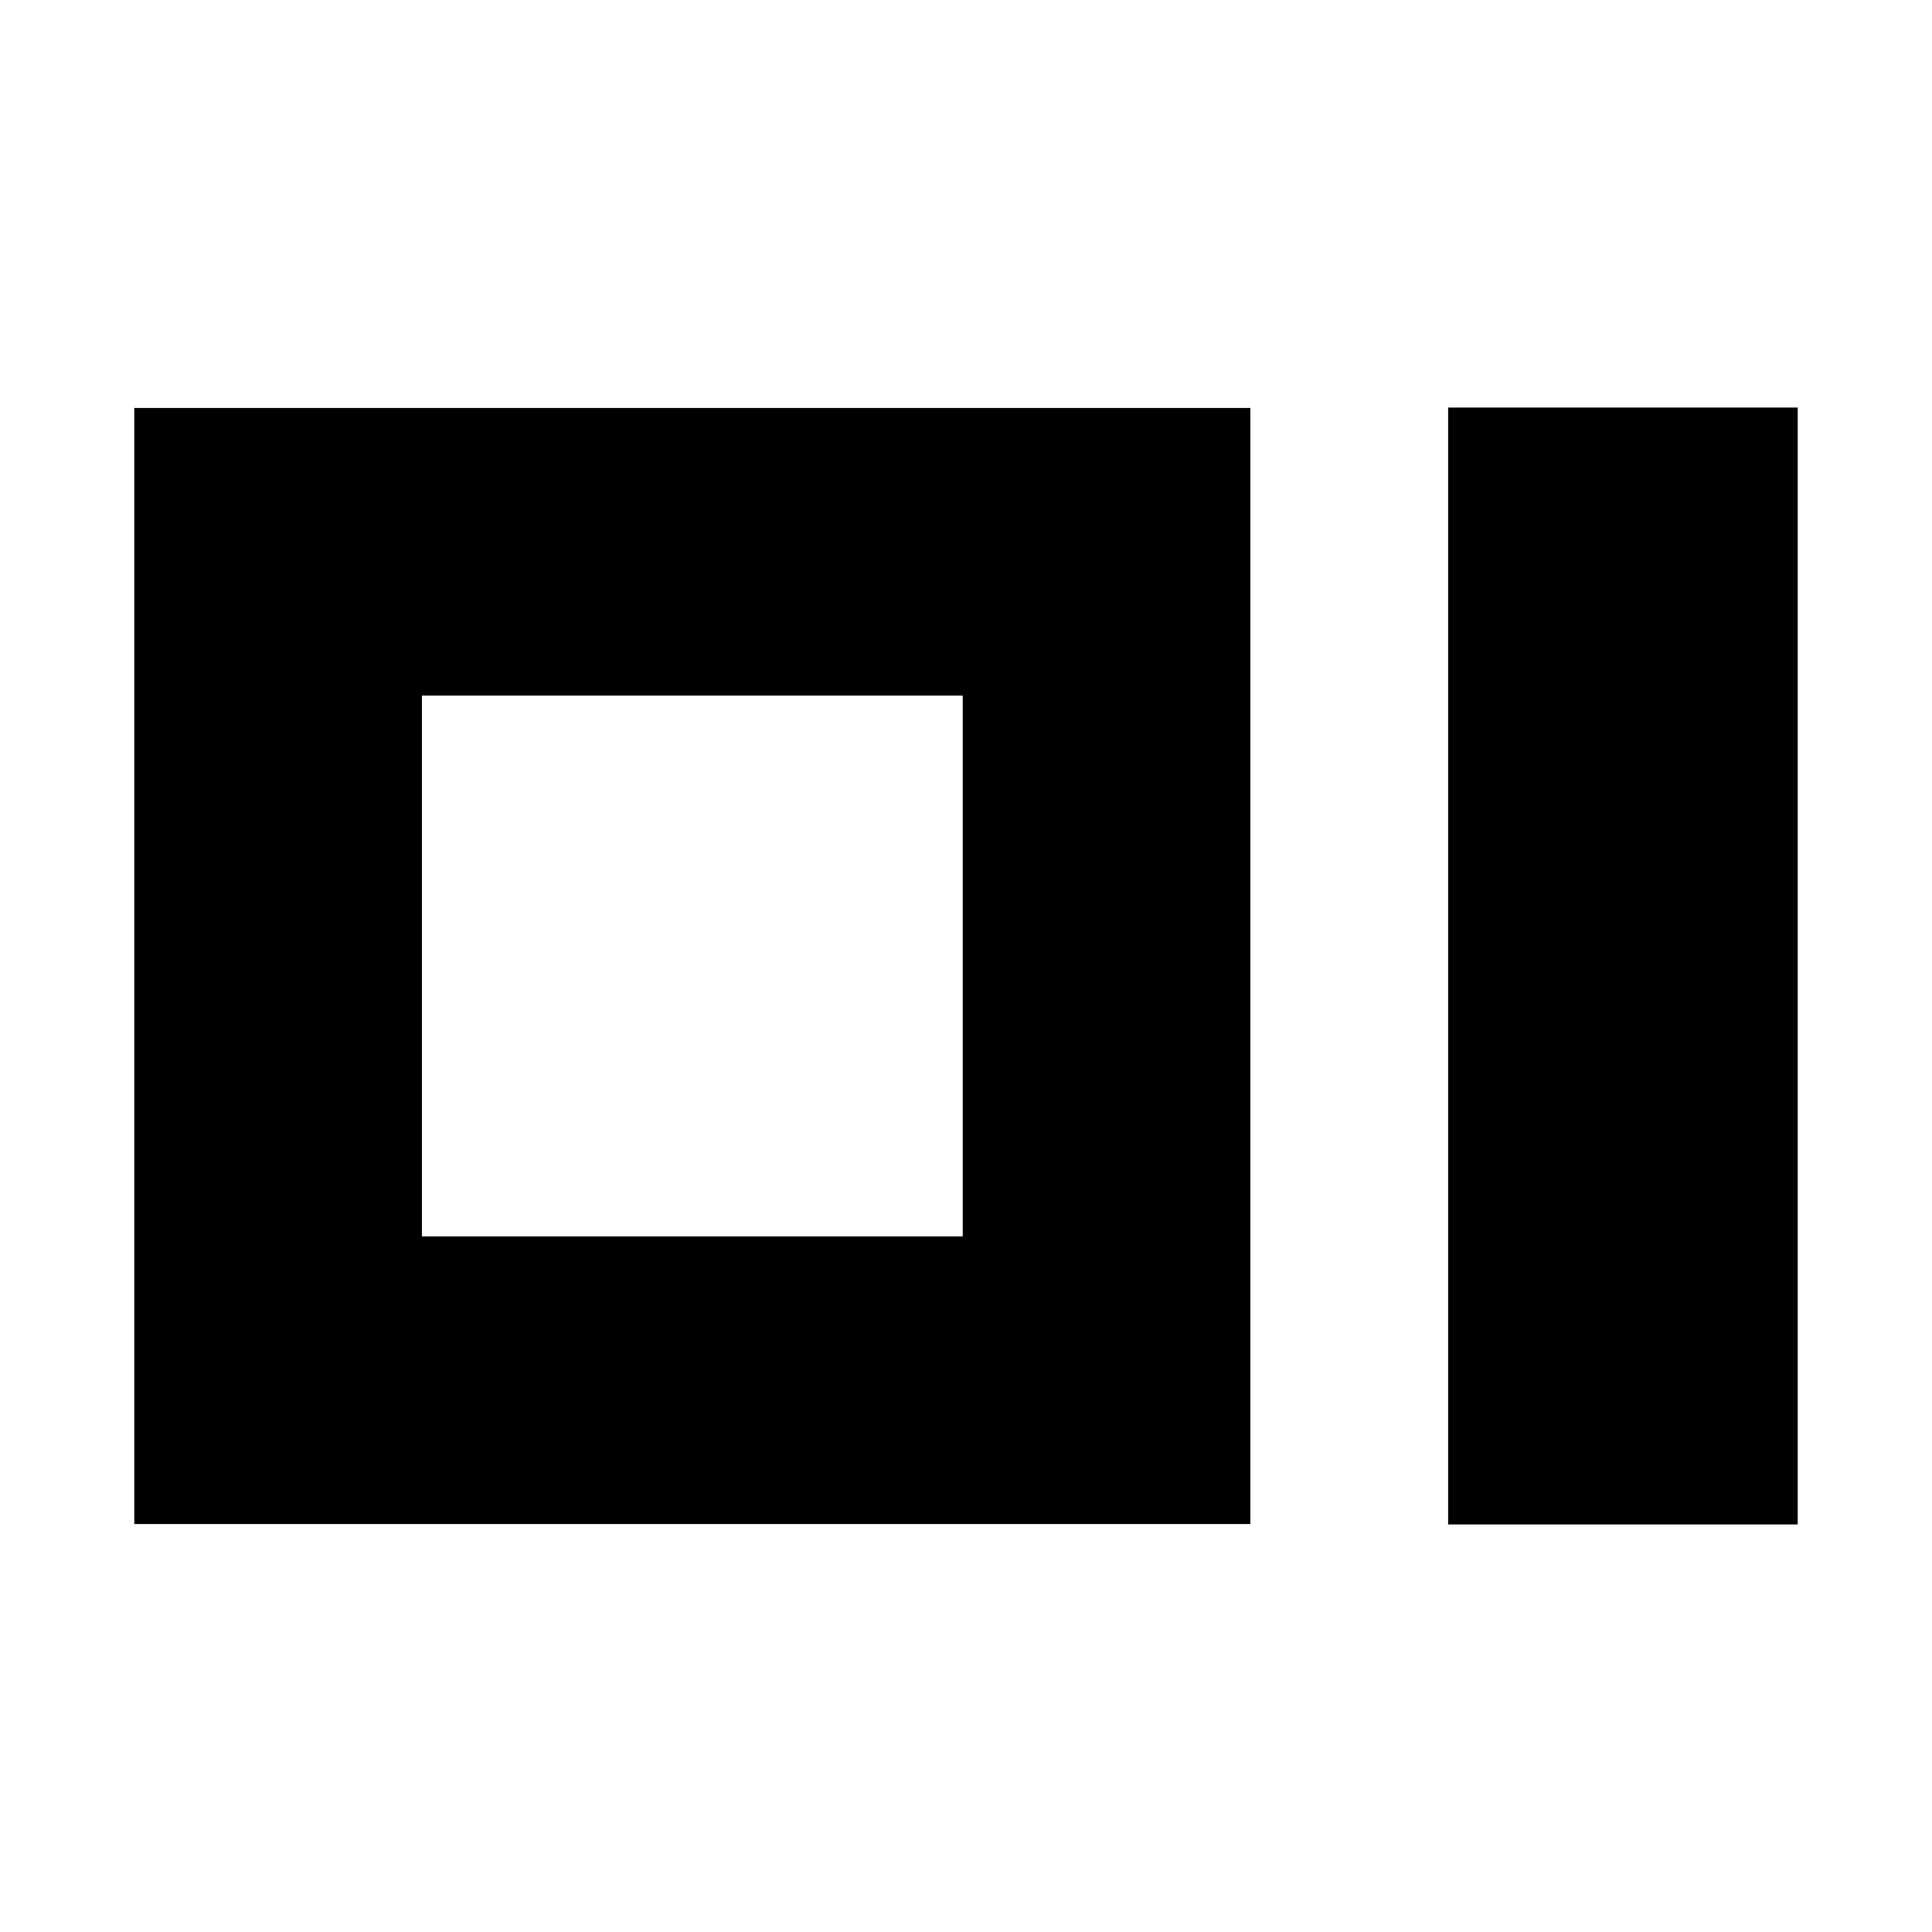
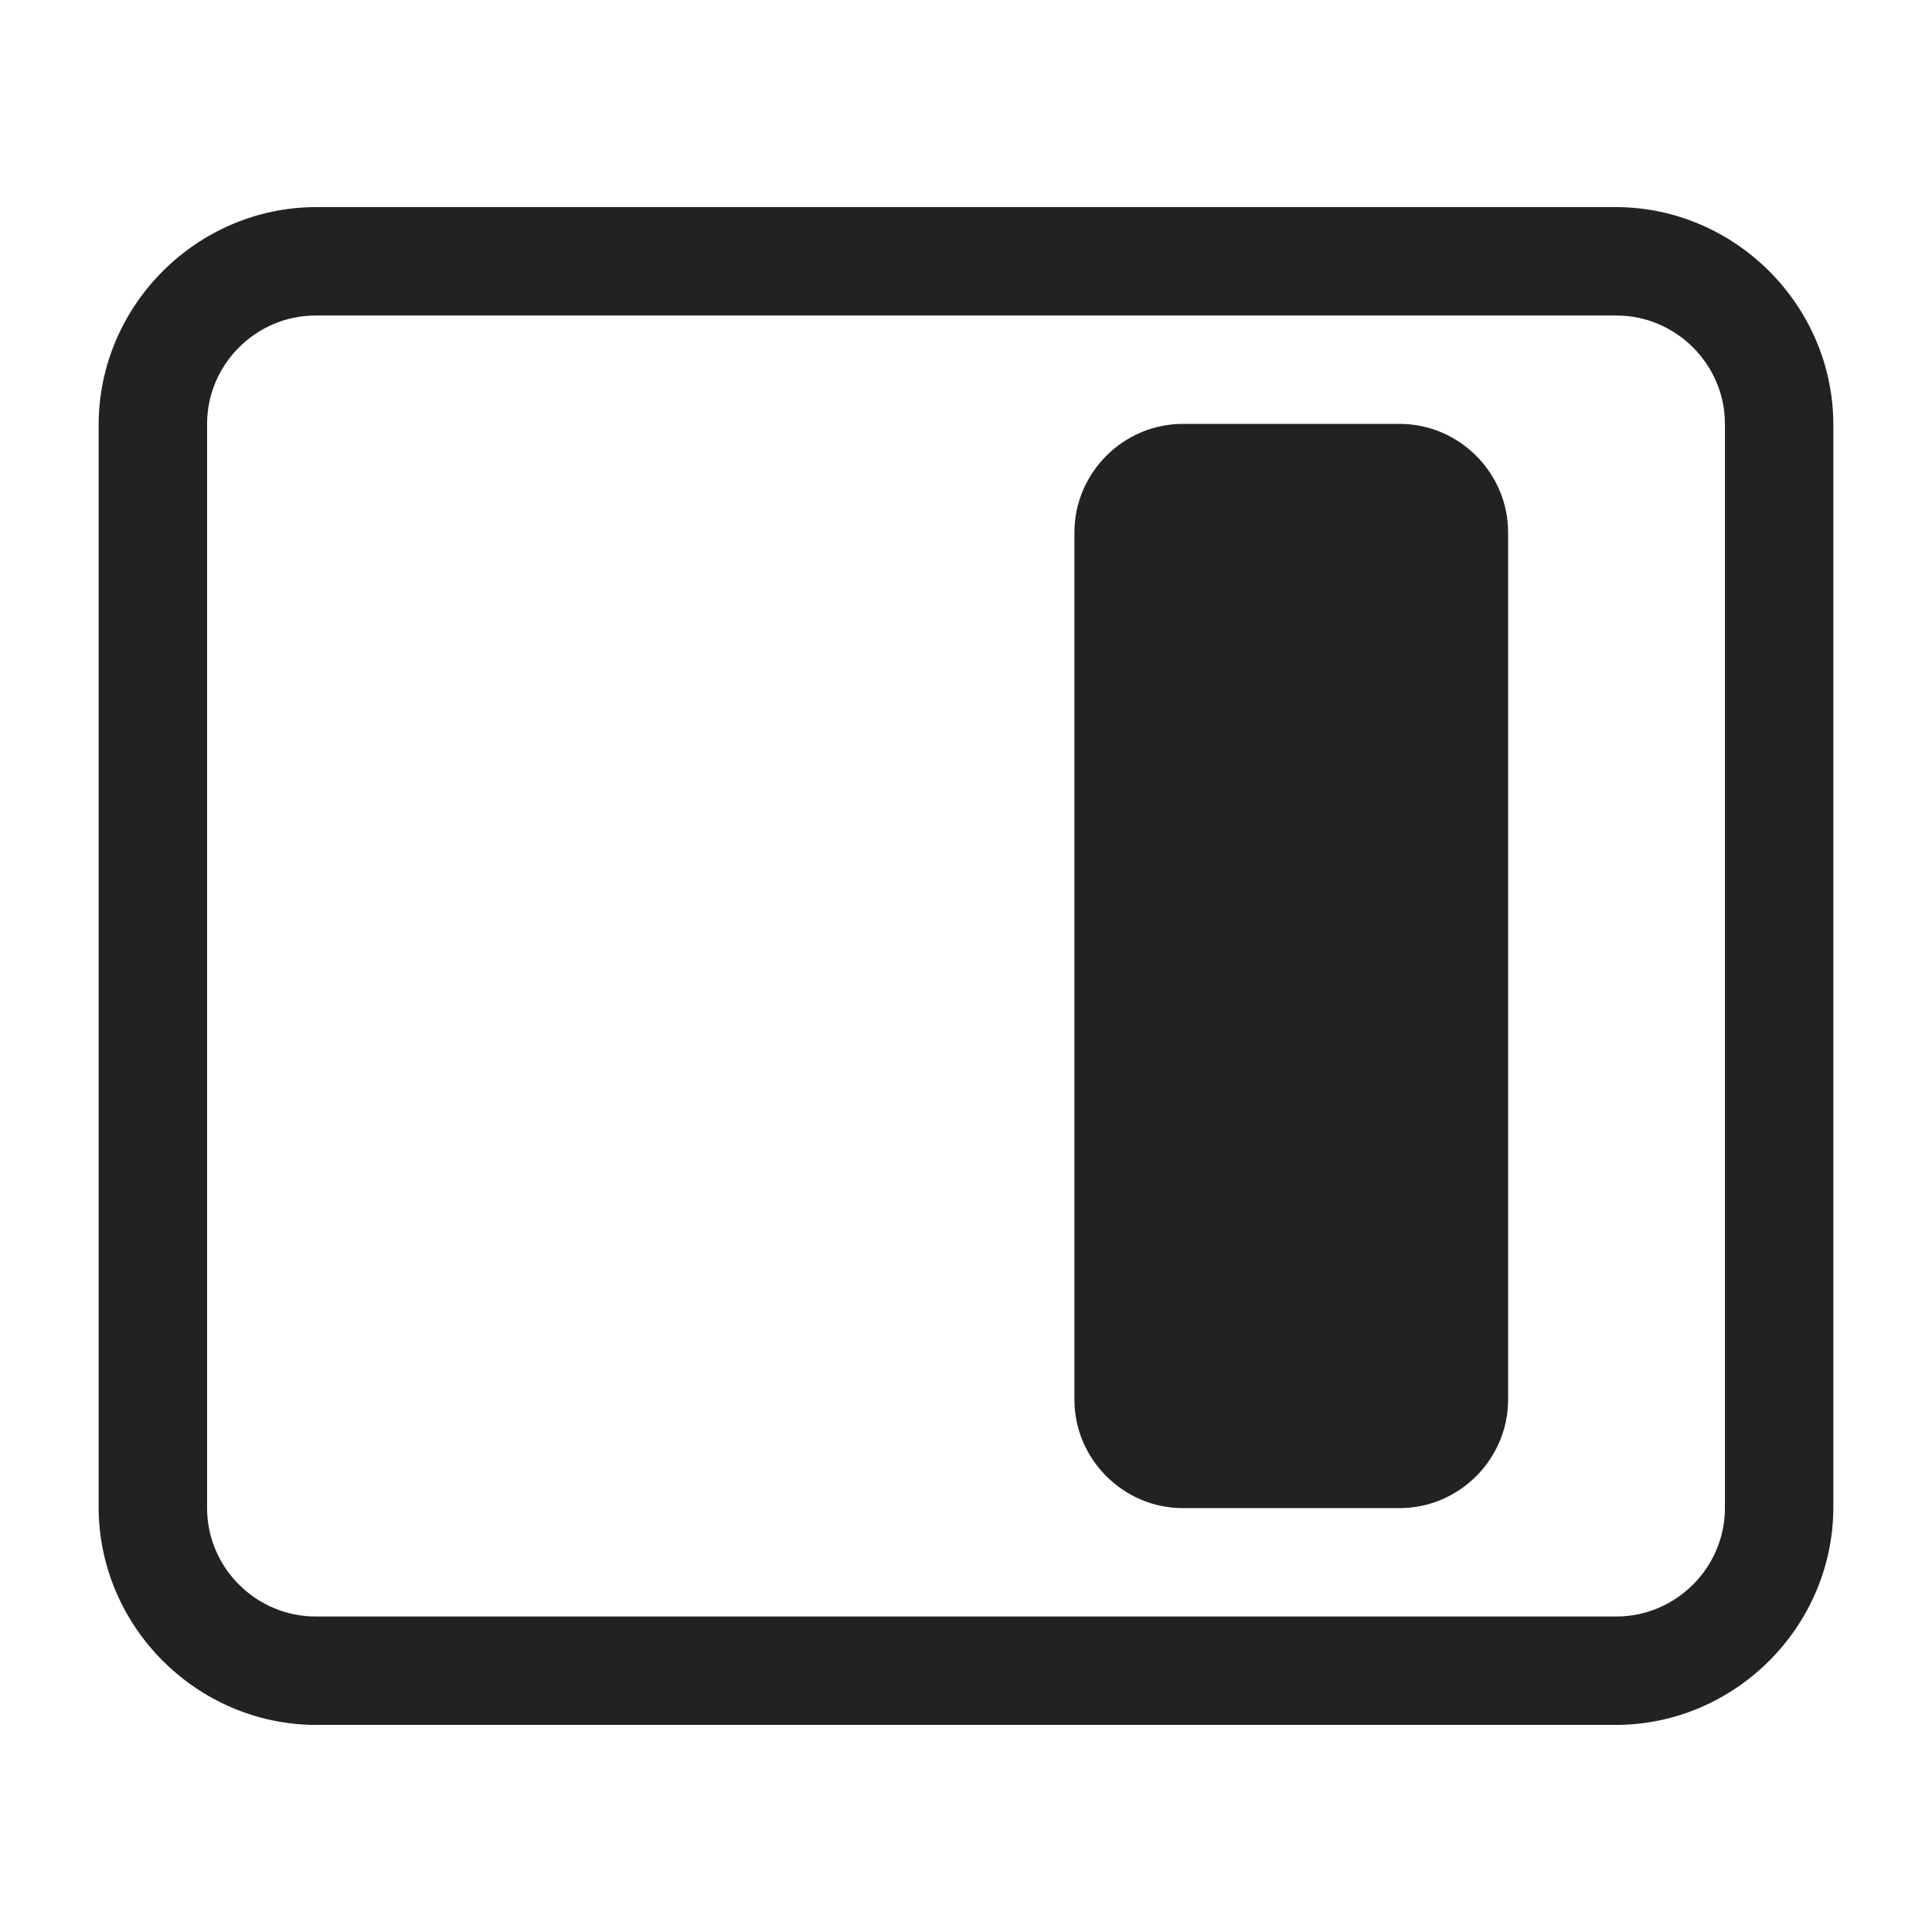
- <svg xmlns="http://www.w3.org/2000/svg" viewBox="0 0 192 192" xml:space="preserve" fill-rule="evenodd">
-   <path d="M124.259 40.543H13.345v110.914h110.914V40.543ZM95.674 69.128H41.93v53.744h53.744V69.128ZM143.914 40.502h34.741v110.996h-34.741z" />
+ <svg xmlns="http://www.w3.org/2000/svg" viewBox="0 0 192 192">
+   <g fill="#222">
+     <path d="M31.356 31.356c-5.91 0-10.776 4.86-10.776 10.77v107.748c0 5.91 4.866 10.77 10.776 10.77h129.288c5.91 0 10.776-4.86 10.776-10.77V42.126c0-5.91-4.866-10.77-10.776-10.77H31.356ZM160.644 20.58c11.8.055 21.493 9.746 21.552 21.546v107.748c-.059 11.8-9.752 21.491-21.552 21.546H31.356c-11.8-.055-21.493-9.746-21.552-21.546V42.126c.059-11.8 9.752-21.491 21.552-21.546h129.288Z" />
+     <path d="M149.874 52.902c0-5.91-4.866-10.776-10.776-10.776h-21.552c-5.91 0-10.77 4.866-10.77 10.776v86.196c0 5.91 4.86 10.776 10.77 10.776h21.552c5.91 0 10.776-4.866 10.776-10.776V52.902Z" />
+   </g>
</svg>
